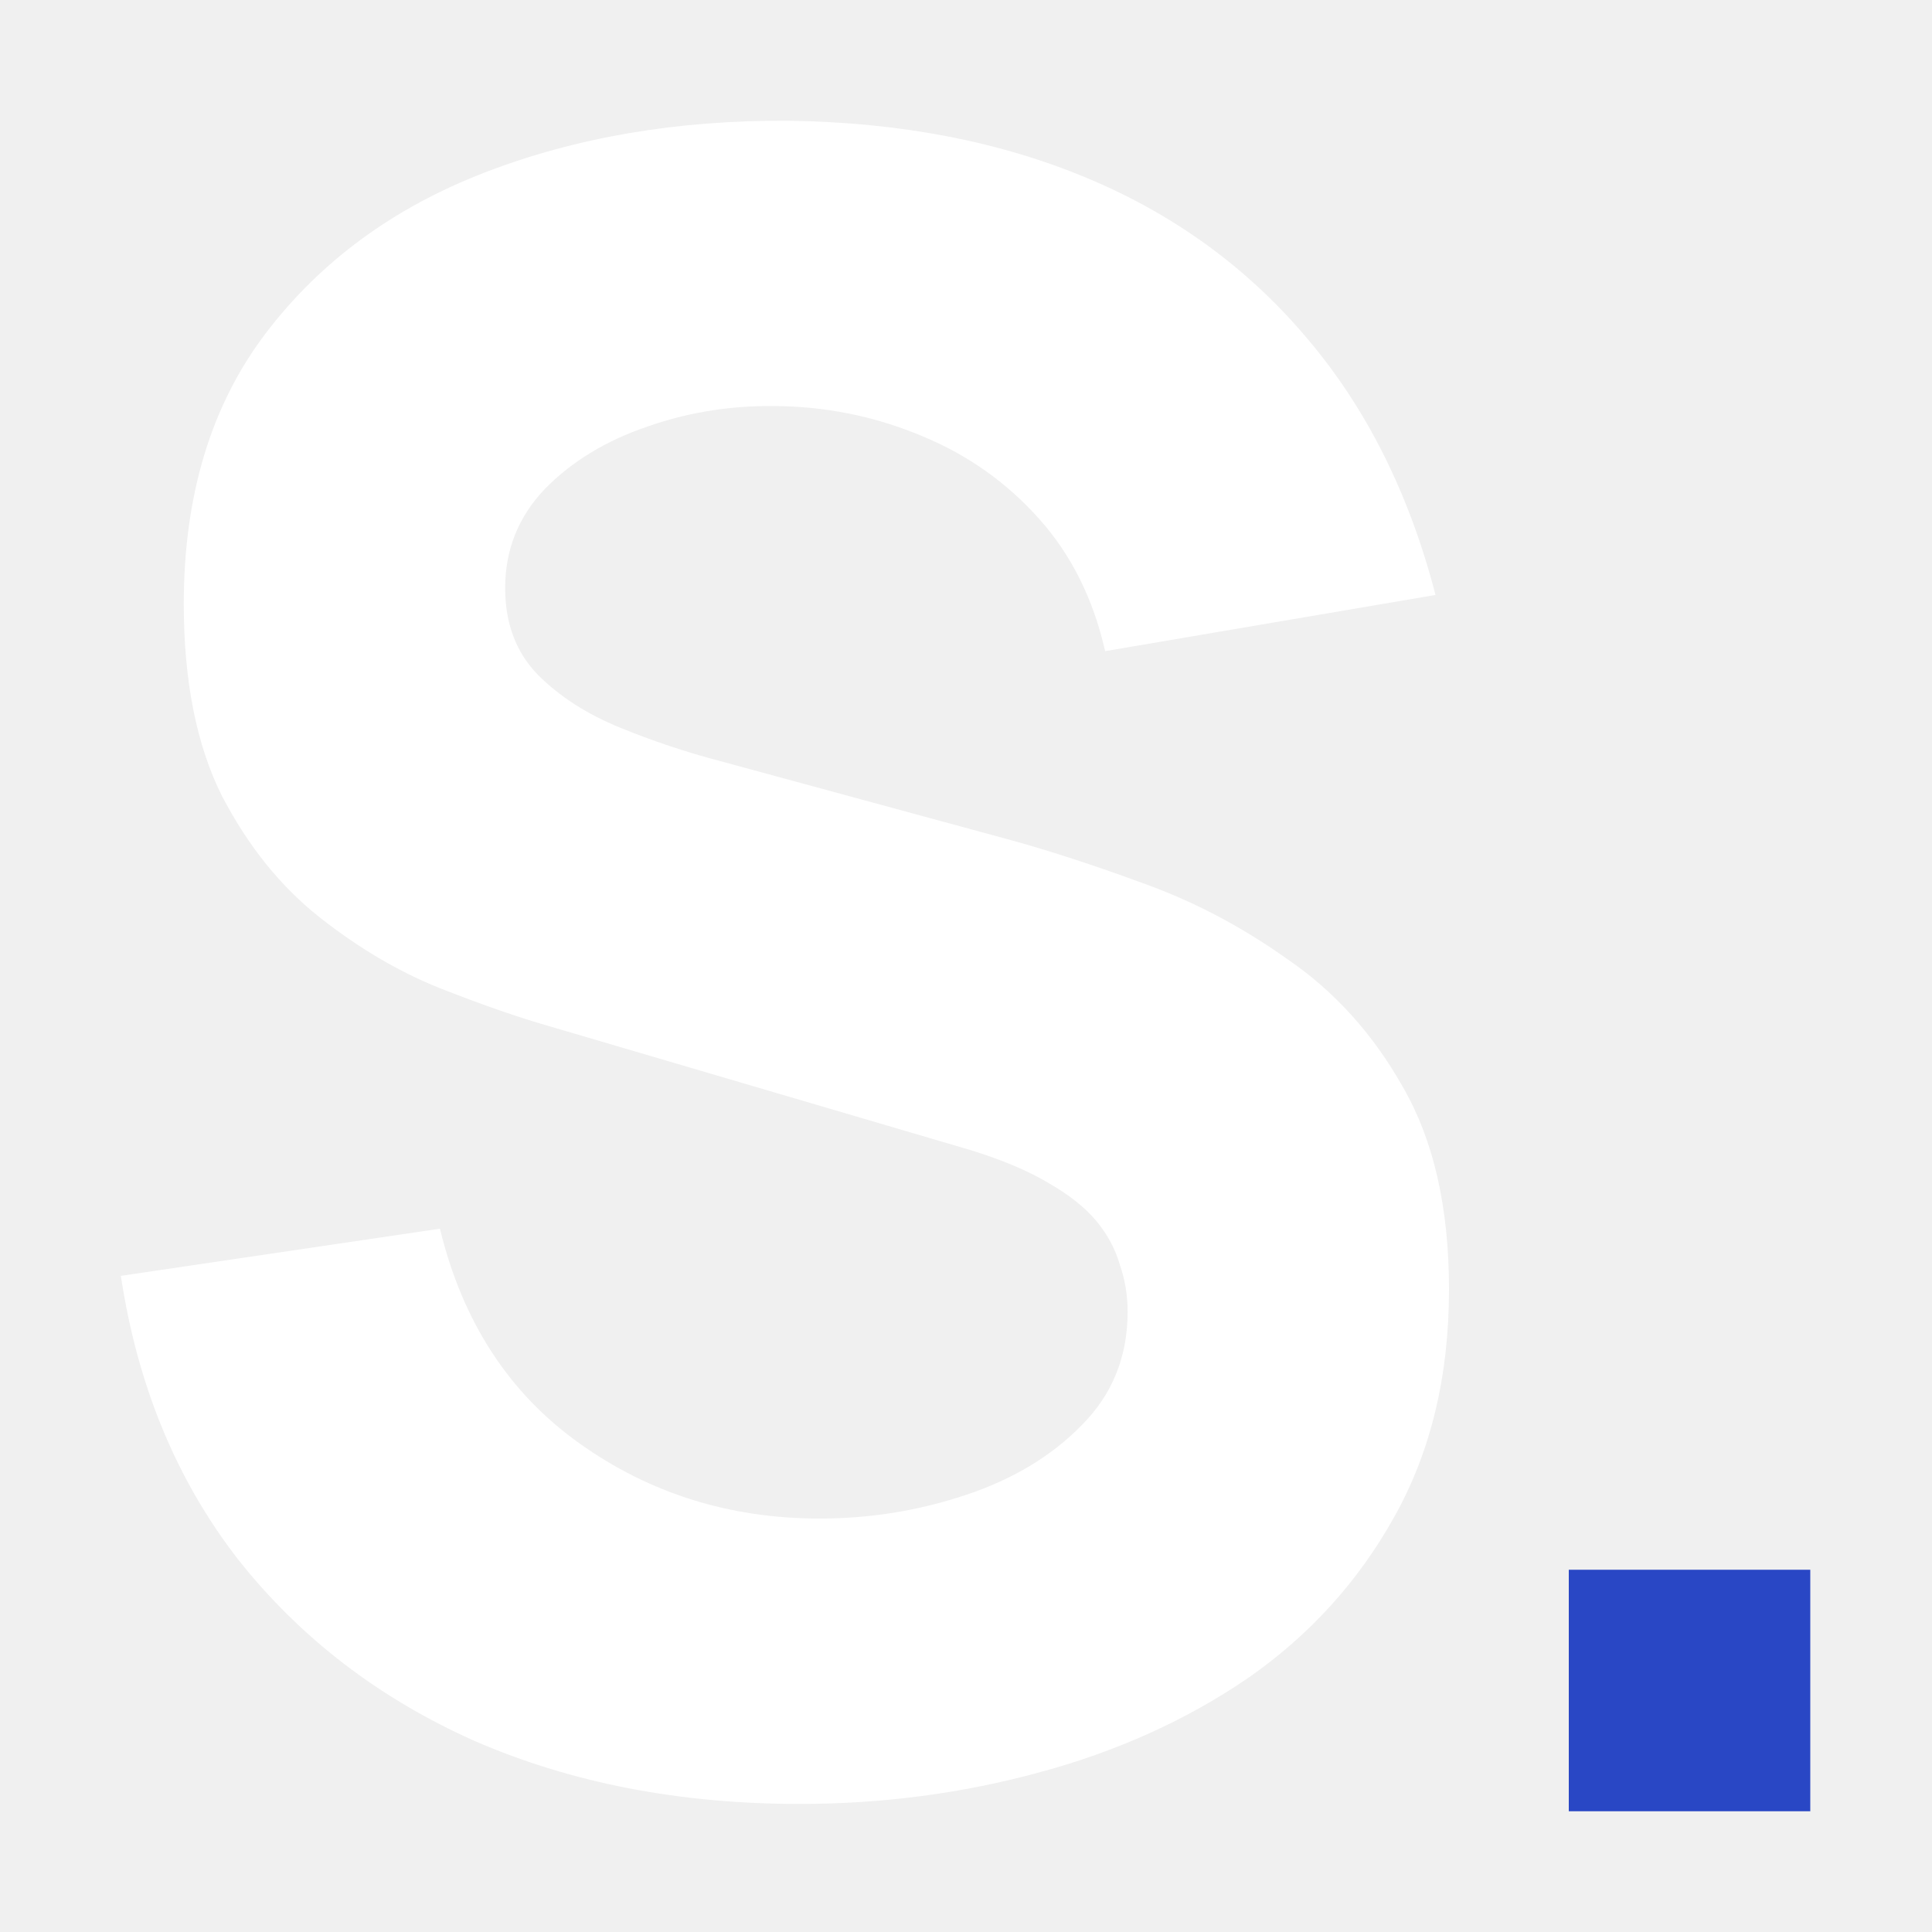
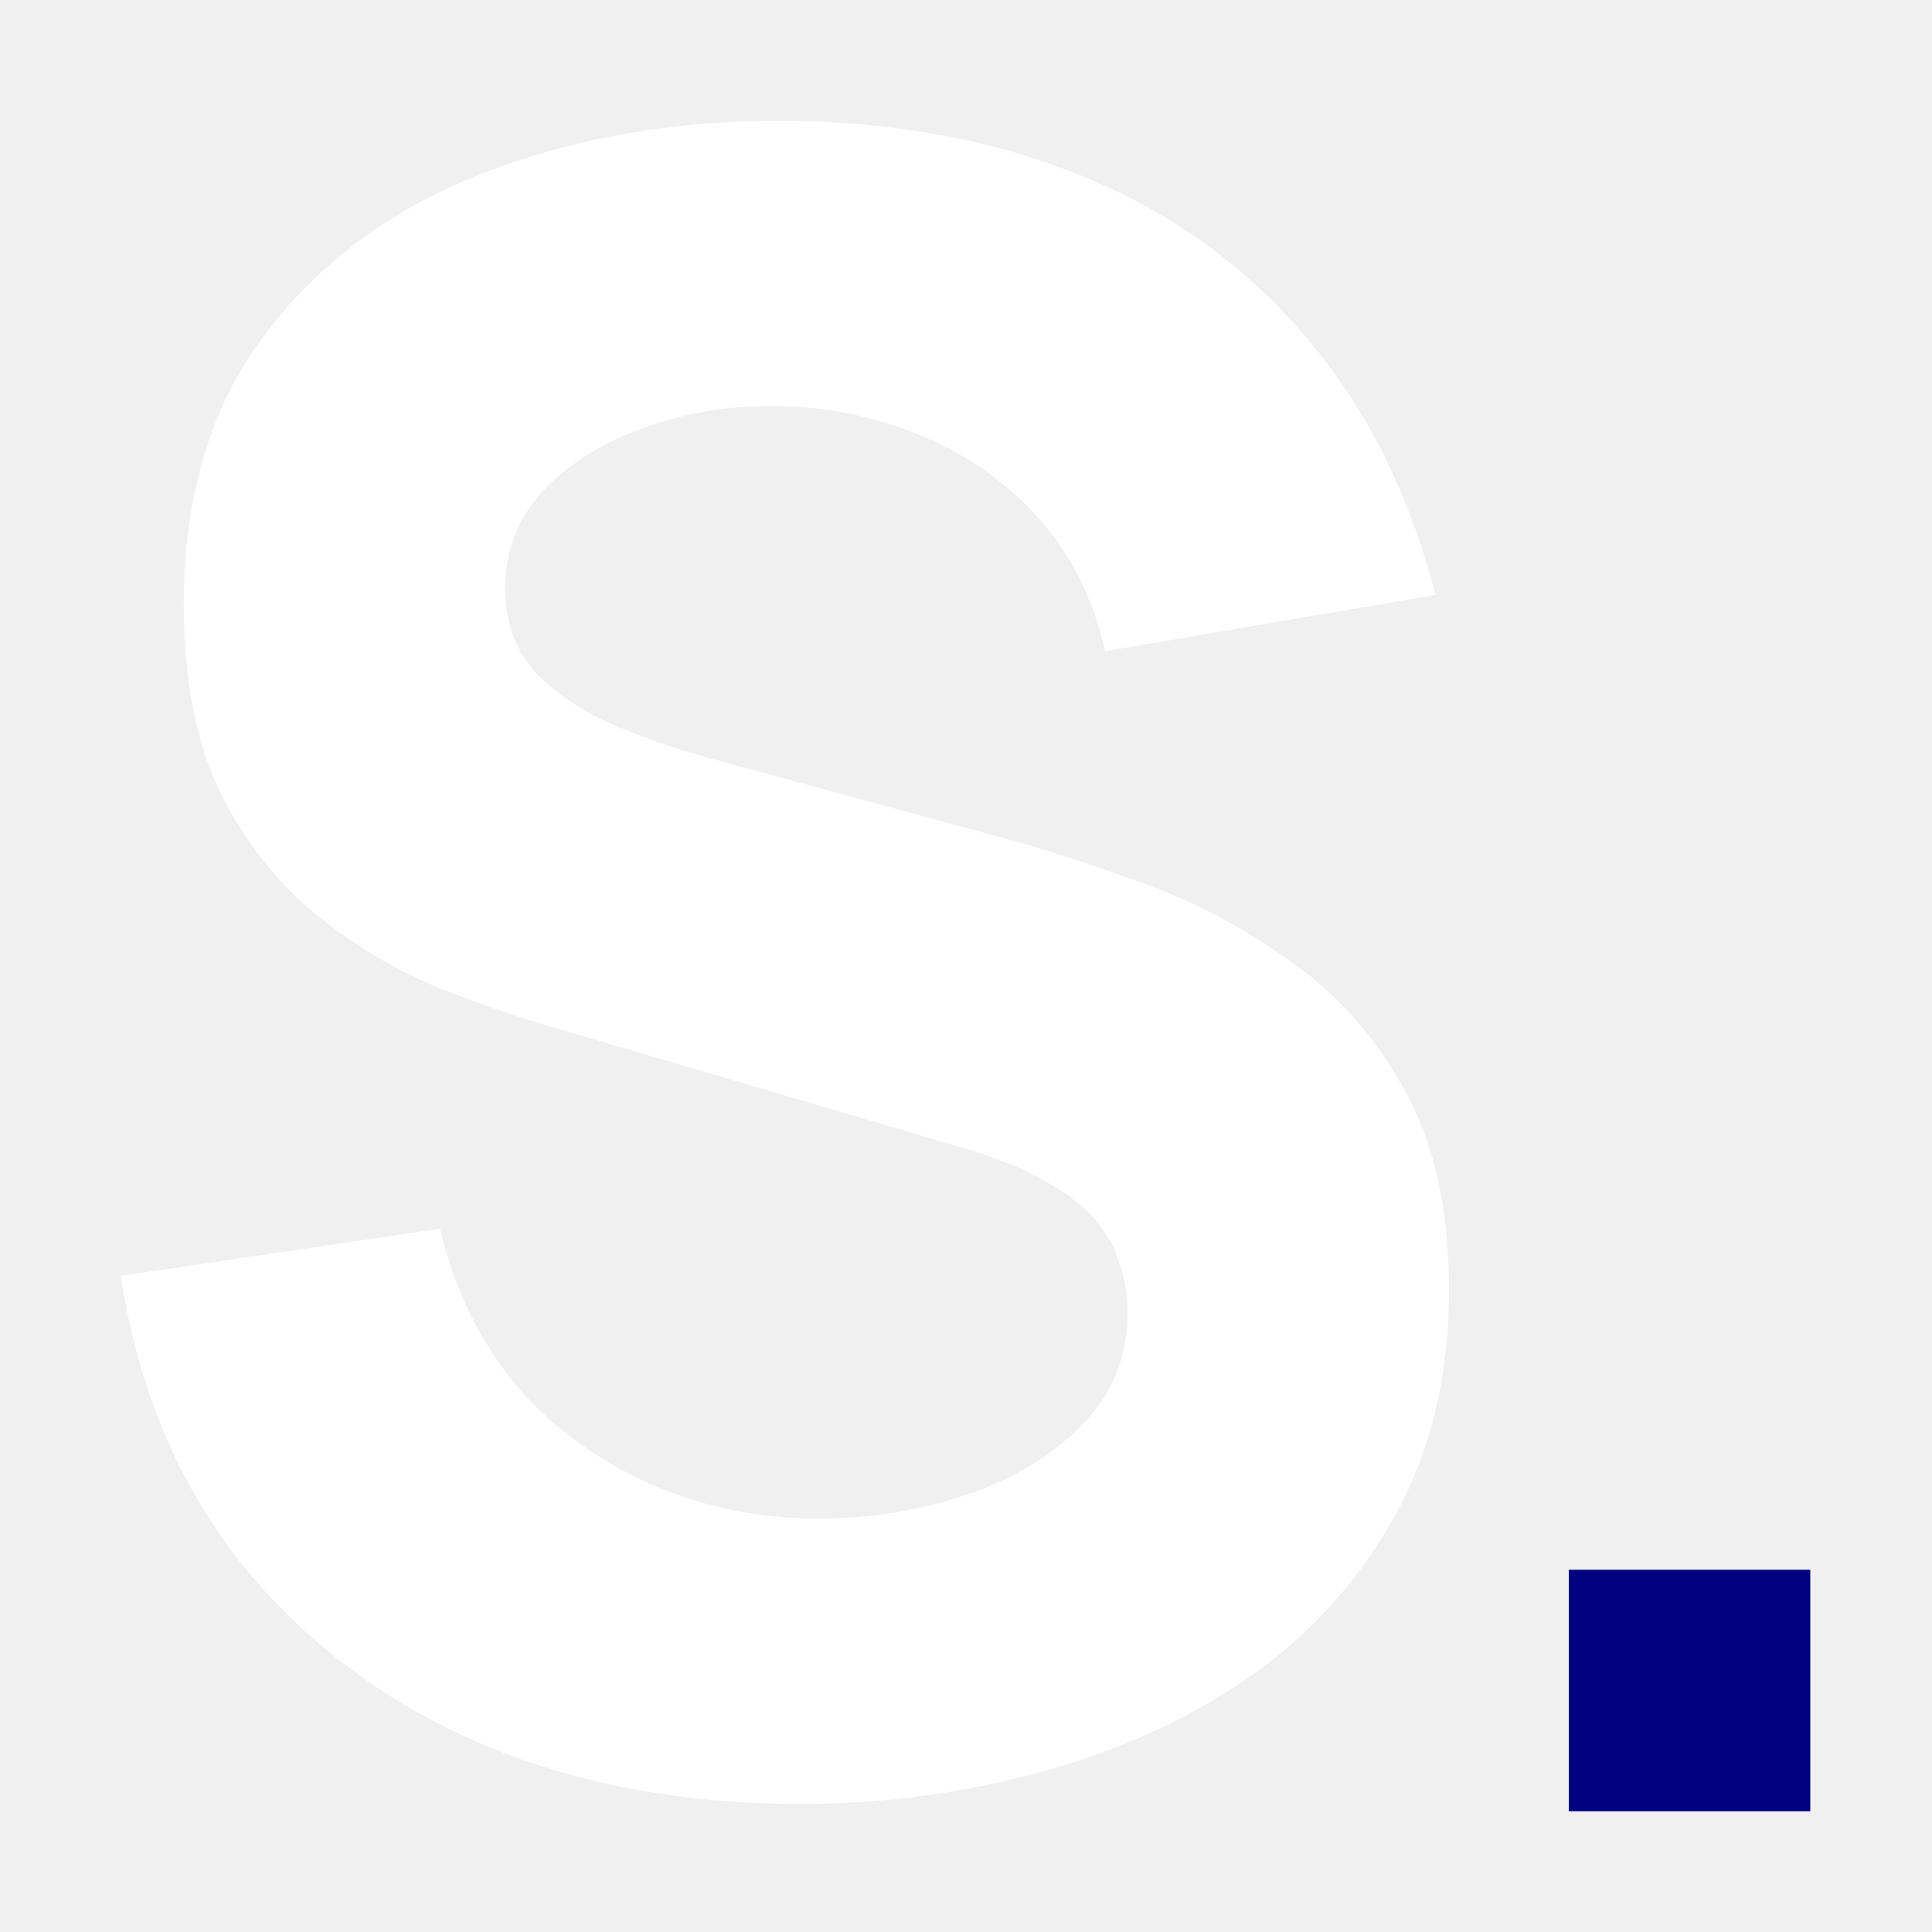
<svg xmlns="http://www.w3.org/2000/svg" width="32" height="32" viewBox="0 0 32 32" fill="none">
-   <path d="M25.984 30V26H29.984V30H25.984Z" fill="#2947C5" />
+   <path d="M25.984 30V26H29.984V30H25.984Z" fill="#000080" />
  <path d="M13.243 29.879C11.258 29.879 9.465 29.532 7.864 28.837C6.276 28.13 4.967 27.125 3.938 25.822C2.92 24.507 2.275 22.944 2.002 21.132L7.287 20.351C7.66 21.889 8.429 23.074 9.595 23.905C10.761 24.737 12.089 25.152 13.578 25.152C14.409 25.152 15.216 25.022 15.997 24.761C16.779 24.501 17.418 24.116 17.914 23.608C18.423 23.099 18.677 22.472 18.677 21.728C18.677 21.455 18.634 21.194 18.547 20.946C18.473 20.686 18.342 20.444 18.156 20.22C17.97 19.997 17.703 19.786 17.356 19.588C17.021 19.389 16.593 19.209 16.072 19.048L9.111 17.001C8.59 16.852 7.982 16.641 7.287 16.368C6.605 16.095 5.941 15.704 5.296 15.195C4.651 14.687 4.111 14.017 3.677 13.185C3.255 12.342 3.044 11.281 3.044 10.003C3.044 8.204 3.497 6.709 4.403 5.518C5.309 4.327 6.518 3.44 8.032 2.856C9.546 2.273 11.221 1.988 13.057 2C14.905 2.025 16.556 2.342 18.007 2.95C19.459 3.557 20.675 4.445 21.655 5.611C22.635 6.765 23.342 8.179 23.777 9.854L18.305 10.785C18.107 9.916 17.741 9.184 17.207 8.589C16.674 7.993 16.035 7.54 15.29 7.23C14.558 6.92 13.789 6.752 12.982 6.728C12.188 6.703 11.438 6.814 10.73 7.063C10.036 7.298 9.465 7.646 9.018 8.105C8.584 8.564 8.367 9.11 8.367 9.742C8.367 10.326 8.547 10.803 8.907 11.175C9.266 11.535 9.719 11.827 10.265 12.05C10.811 12.274 11.37 12.46 11.94 12.609L16.593 13.874C17.288 14.06 18.057 14.308 18.901 14.618C19.744 14.916 20.551 15.338 21.32 15.884C22.102 16.418 22.741 17.125 23.237 18.006C23.746 18.887 24 20.003 24 21.356C24 22.795 23.696 24.054 23.088 25.134C22.492 26.201 21.686 27.088 20.669 27.795C19.651 28.49 18.497 29.011 17.207 29.358C15.929 29.706 14.608 29.879 13.243 29.879Z" fill="white" />
</svg>
